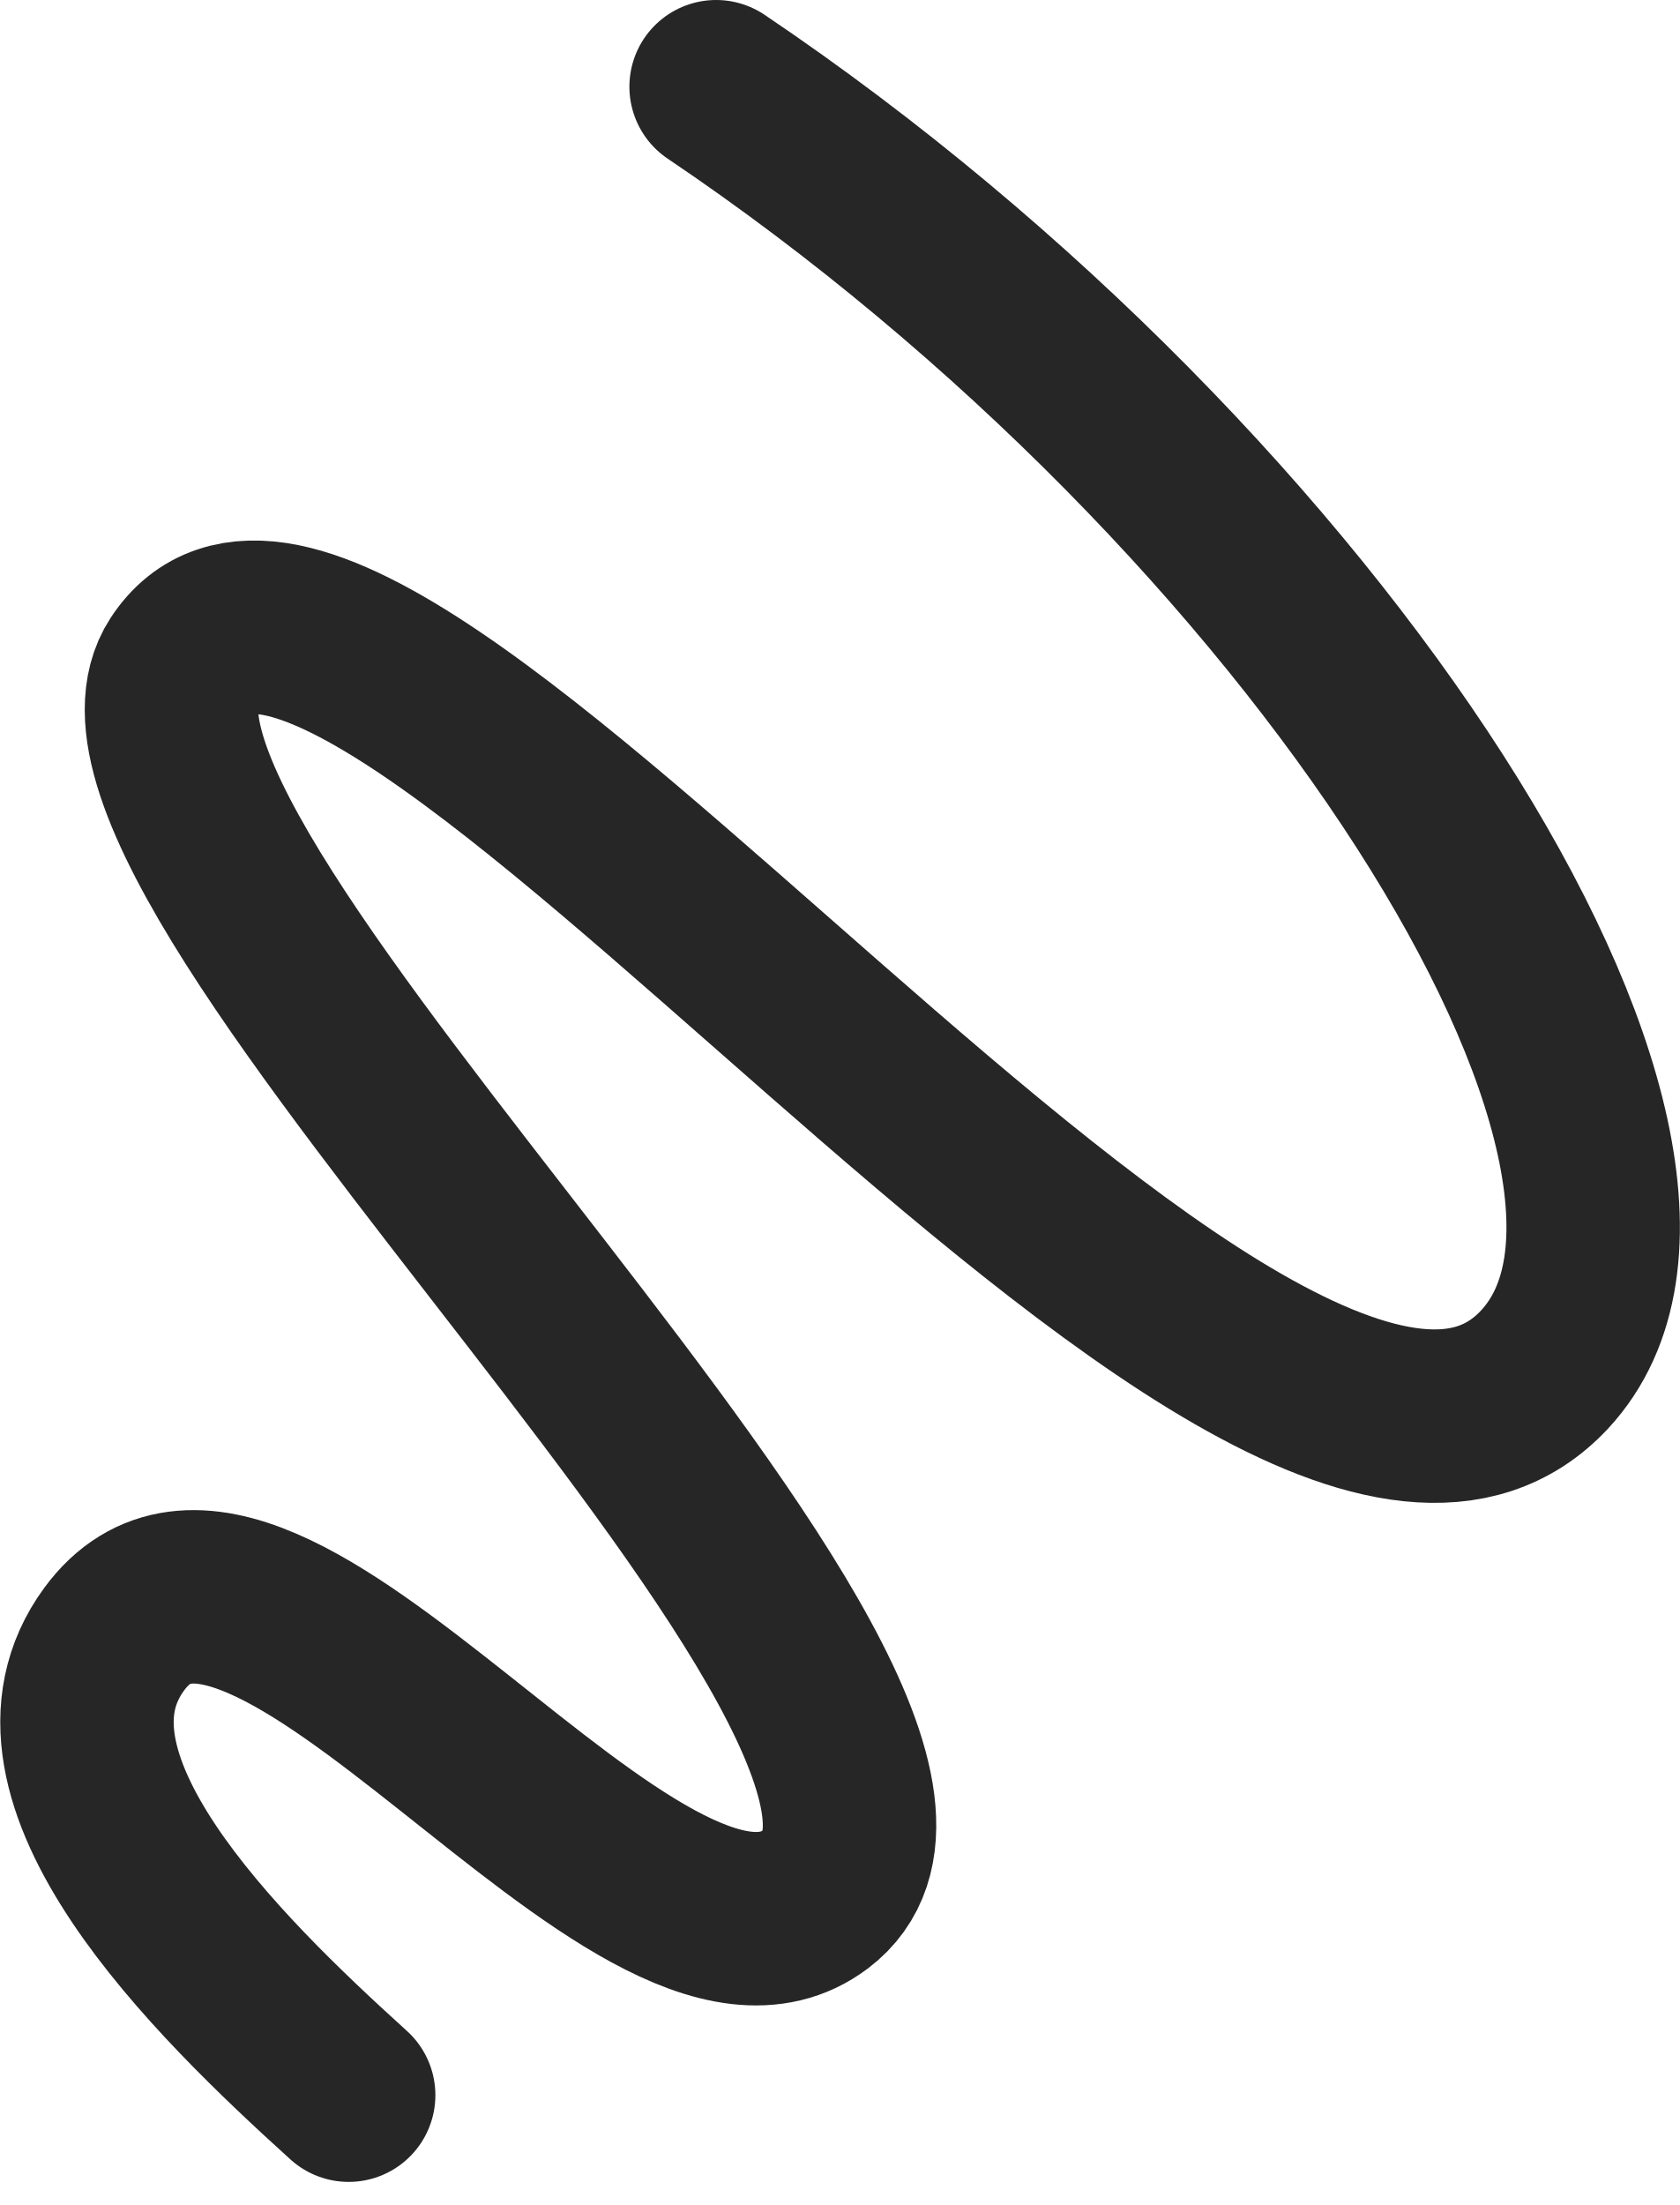
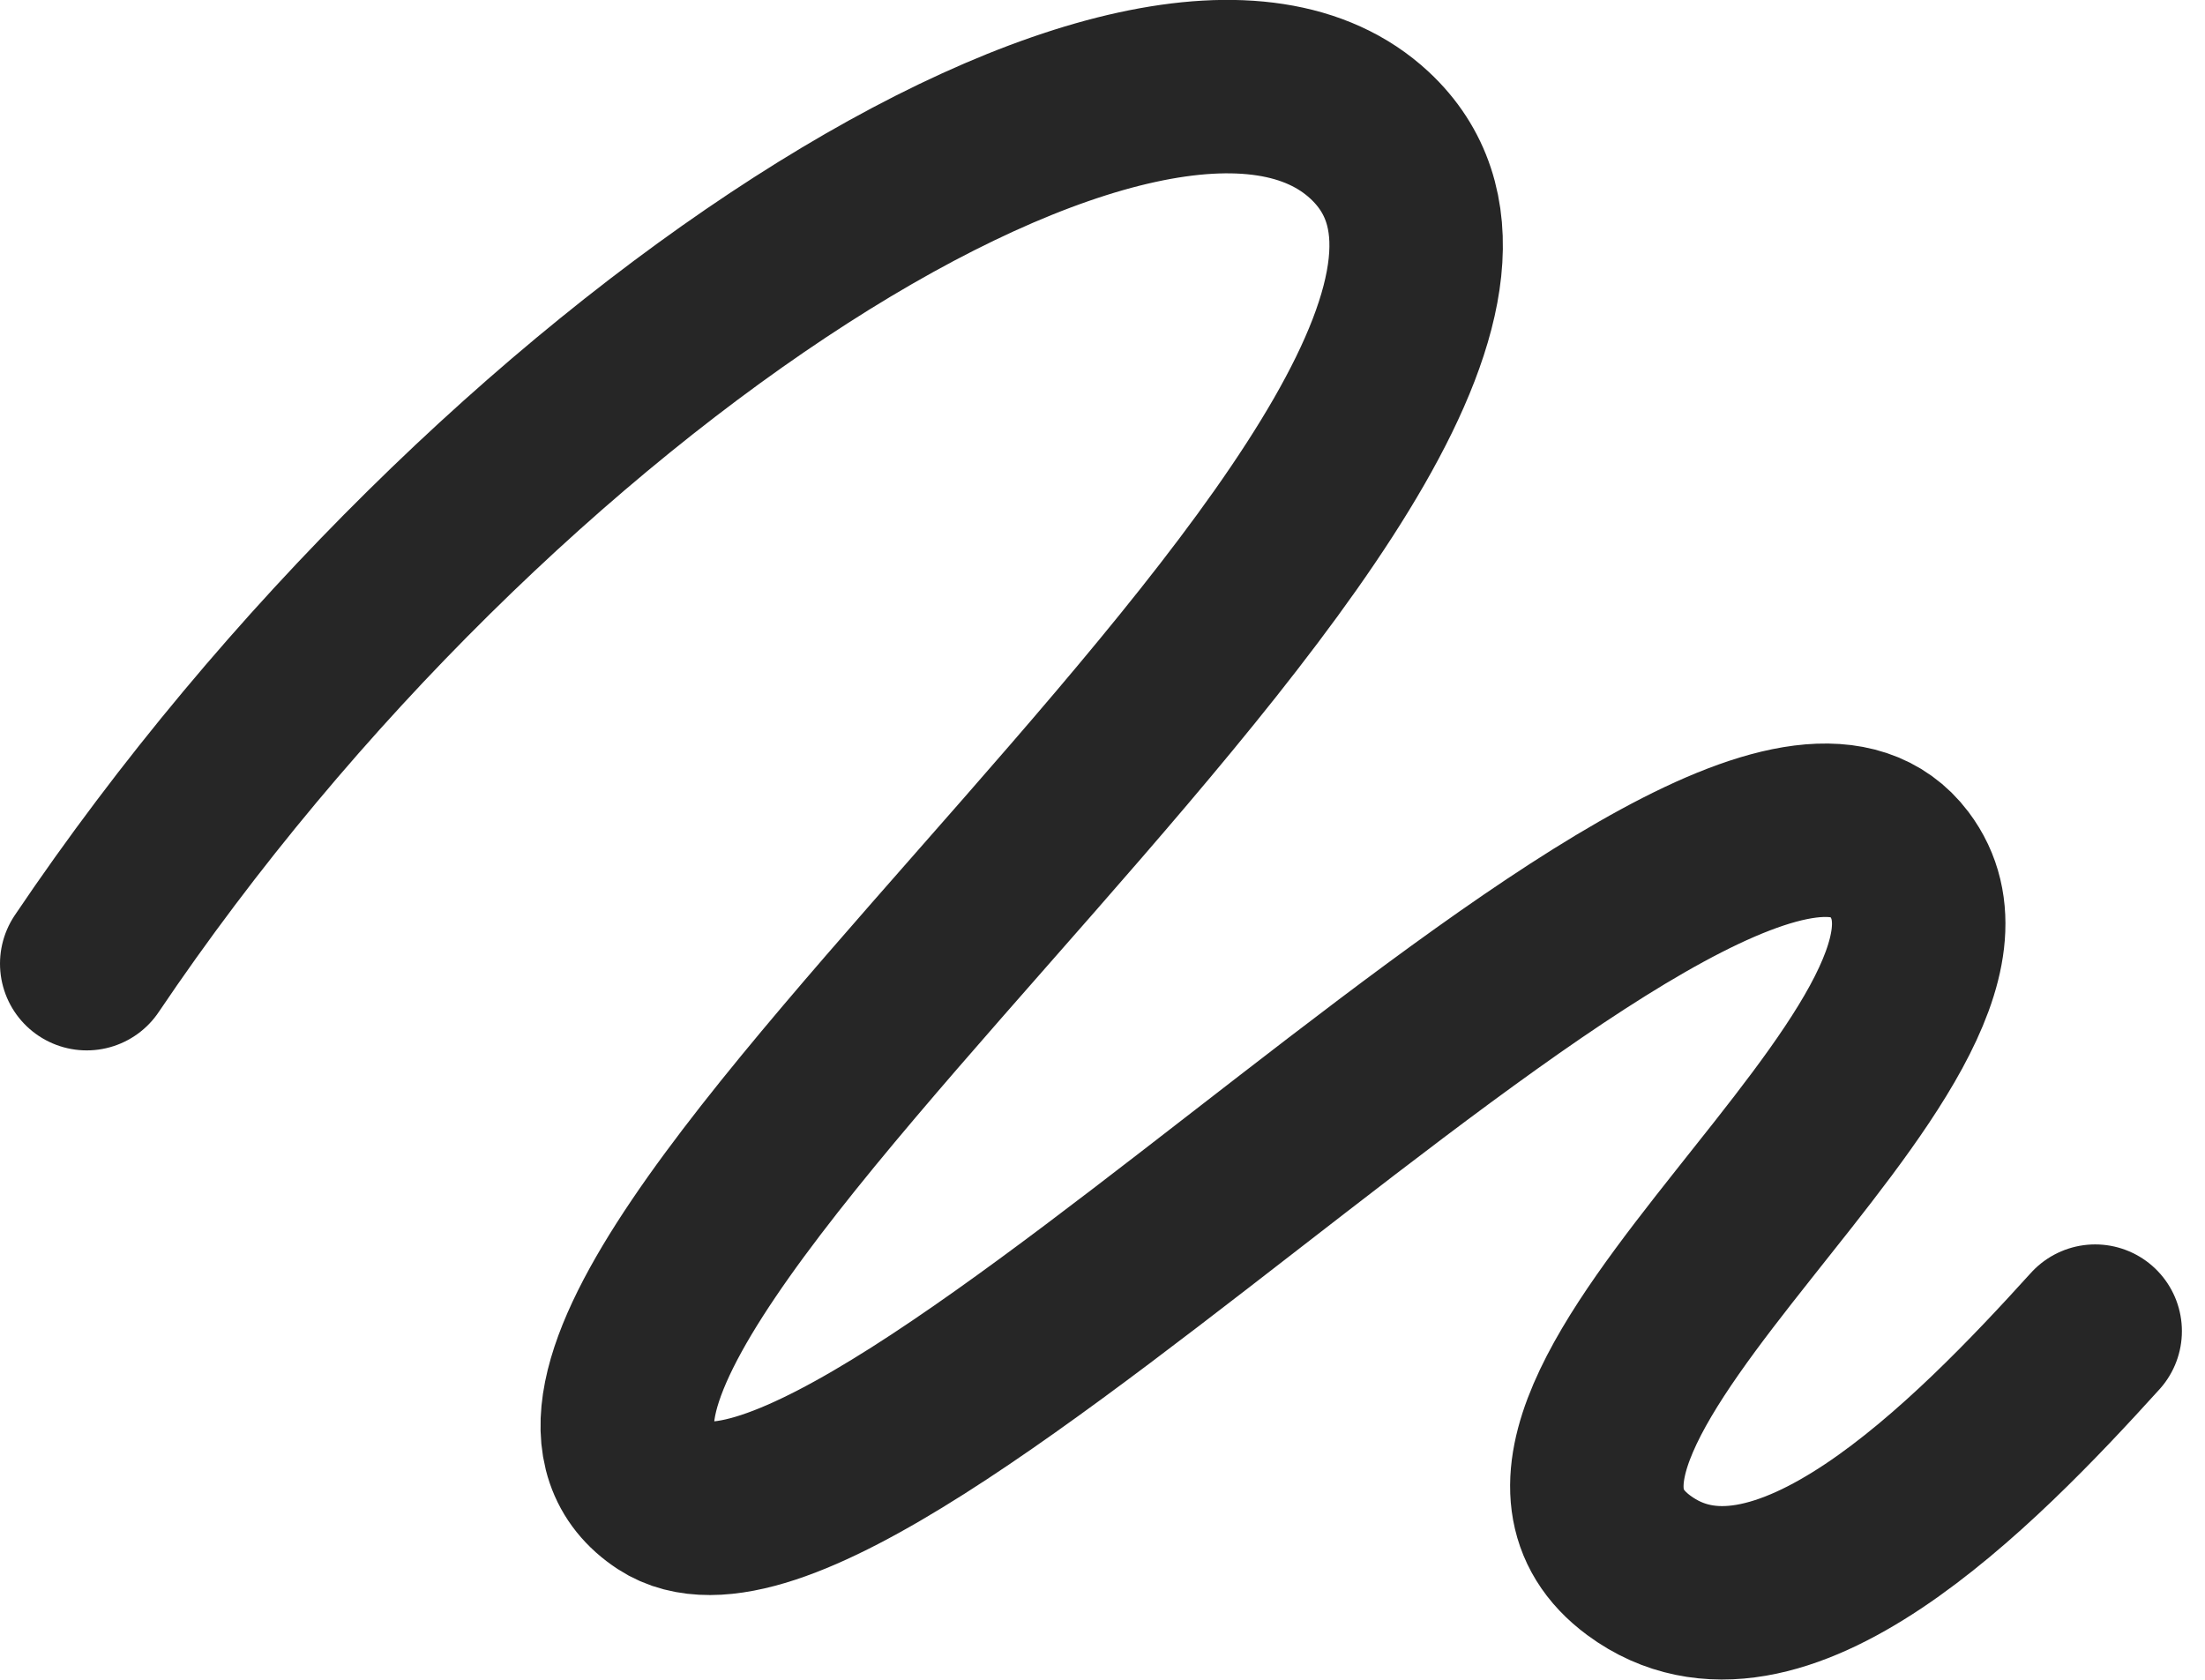
- <svg xmlns="http://www.w3.org/2000/svg" width="16" height="21" viewBox="0 0 16 21" fill="none">
-   <path d="M6.821 0.826C12.554 4.688 16.582 11.032 14.712 13.043C12.032 15.923 3.433 3.757 1.746 6.335C0.507 8.229 9.928 16.457 7.769 18.088C6.097 19.35 2.503 13.69 1.089 15.609C0.125 16.917 2.054 18.807 3.321 19.954" stroke="#262626" stroke-width="1.652" stroke-linecap="round" />
+ <svg xmlns="http://www.w3.org/2000/svg" width="21" height="16" viewBox="0 0 21 16" fill="none">
+   <path d="M0.826 9.179C4.688 3.447 11.032 -0.582 13.043 1.288C15.923 3.968 3.757 12.567 6.335 14.254C8.229 15.493 16.457 6.072 18.088 8.231C19.35 9.903 13.69 13.497 15.609 14.911C16.917 15.875 18.807 13.946 19.954 12.679" stroke="#262626" stroke-width="1.652" stroke-linecap="round" />
</svg>
